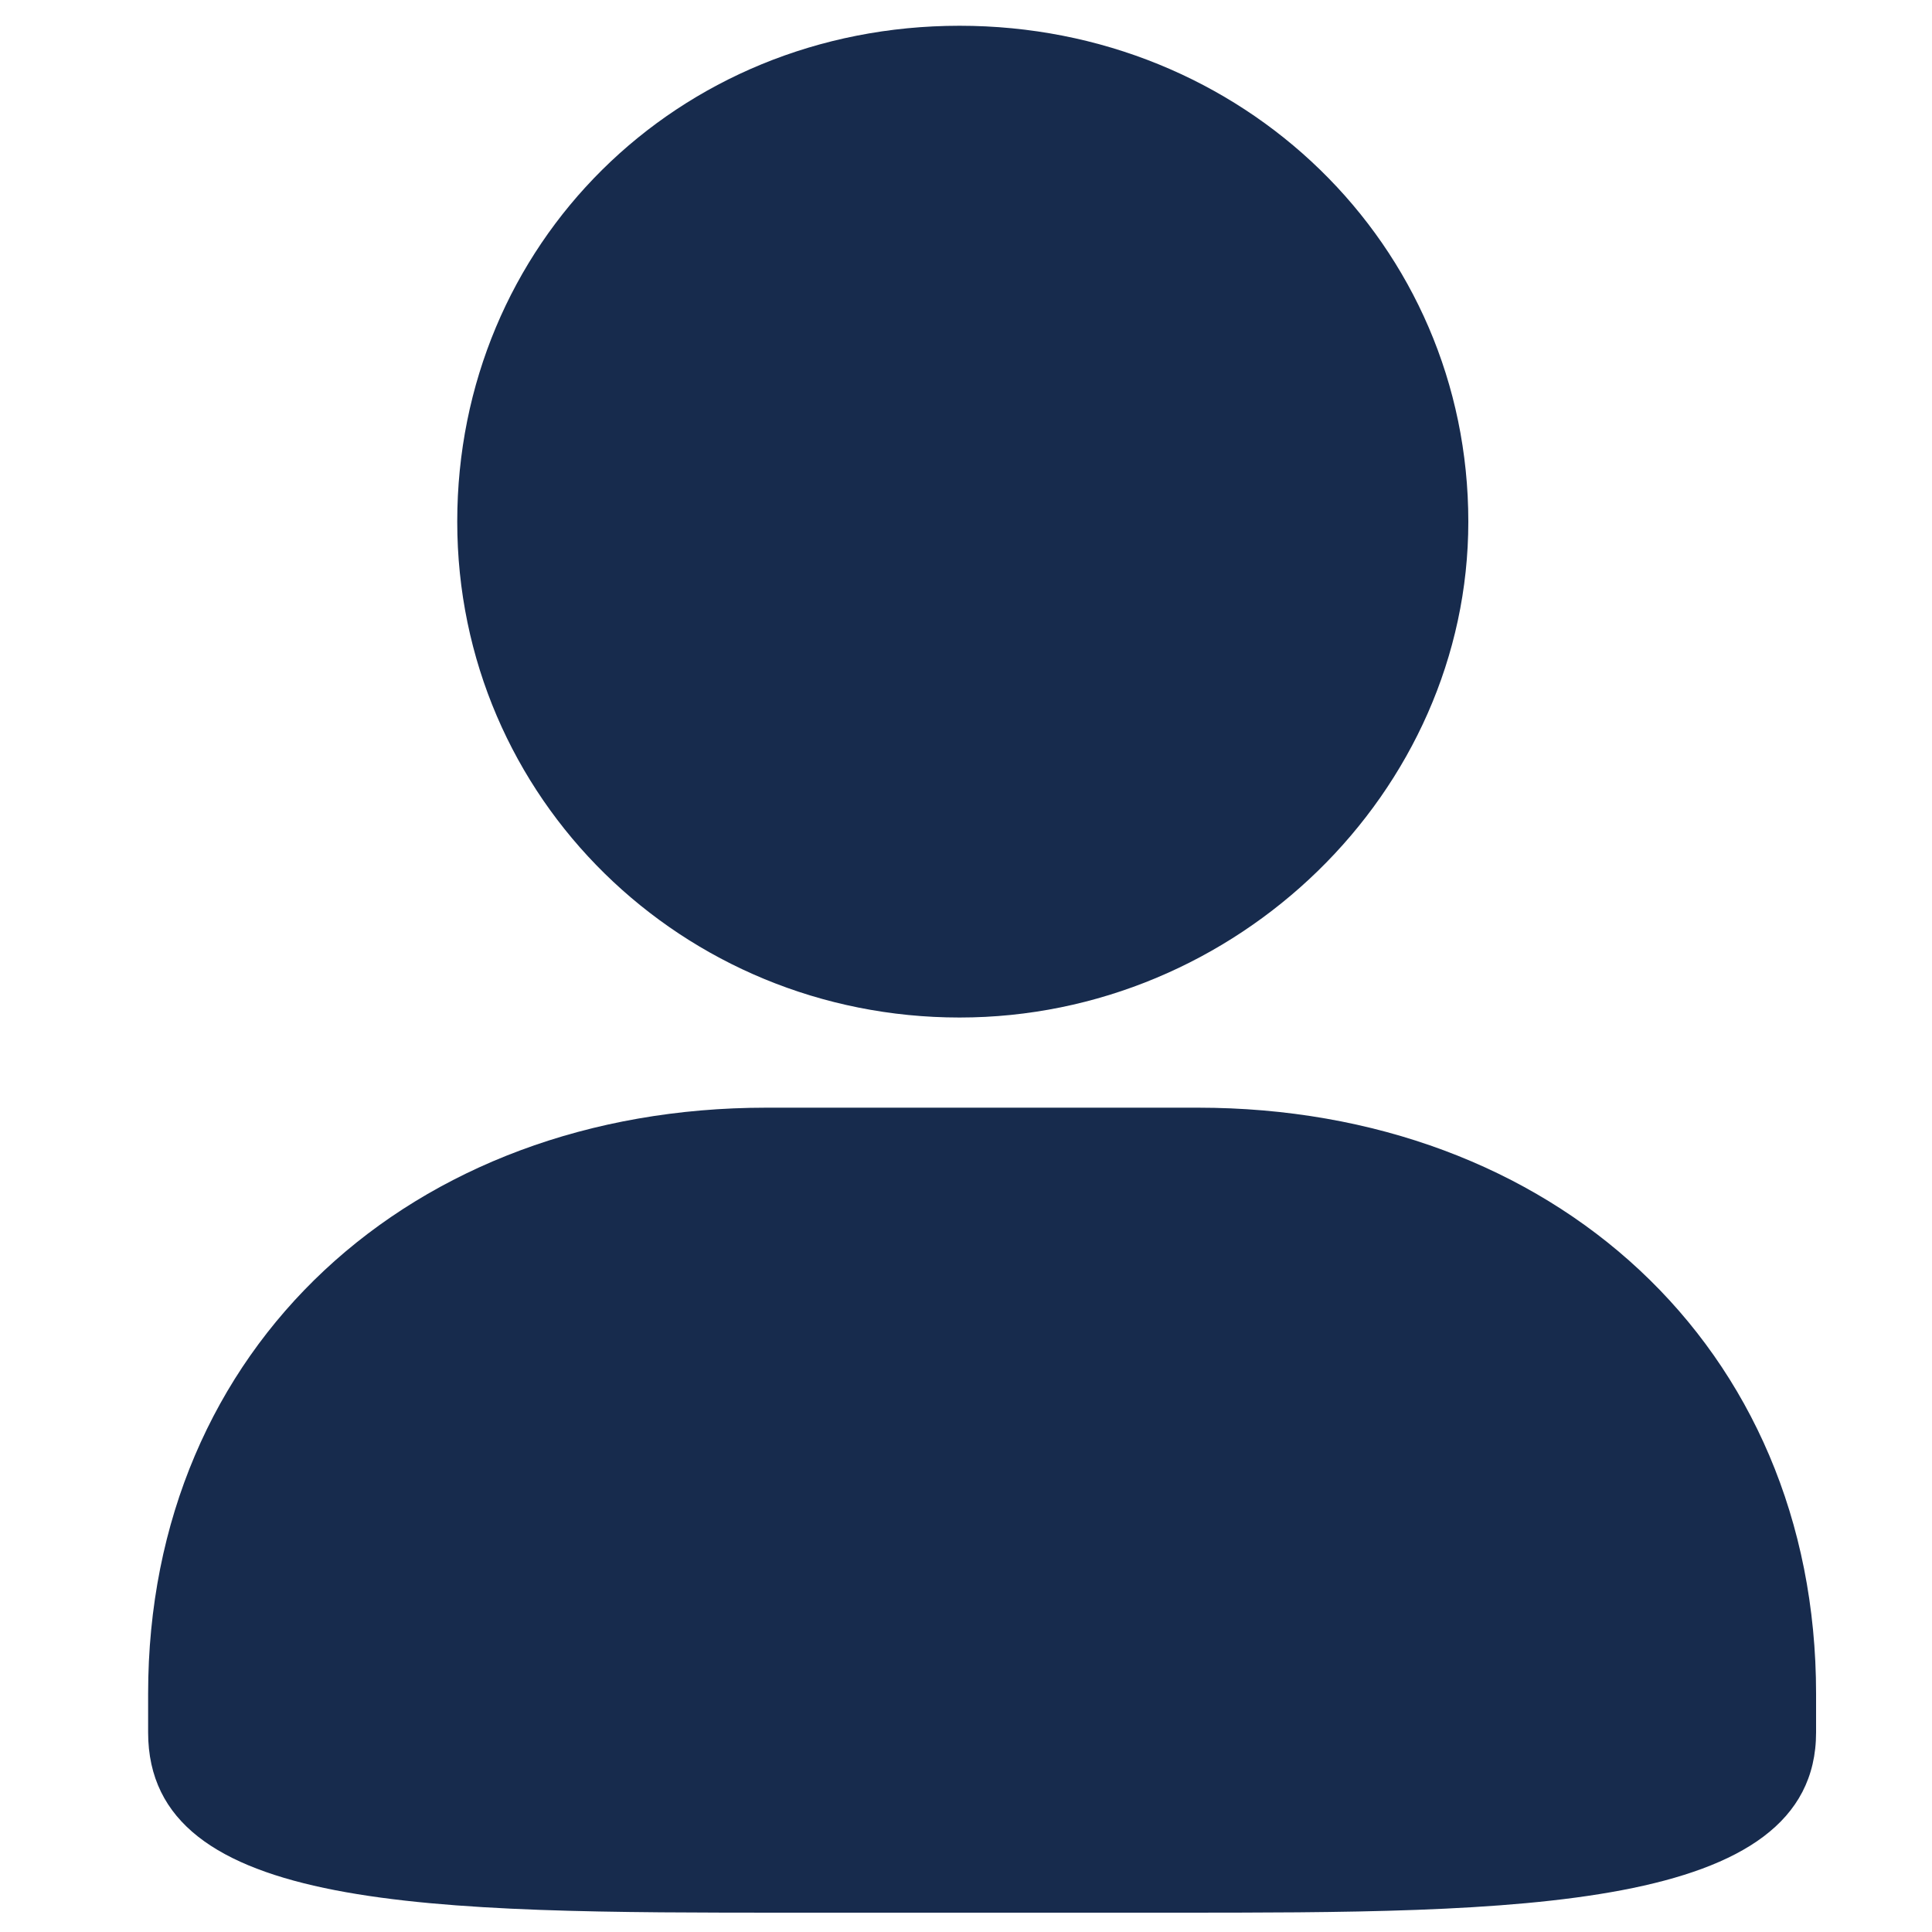
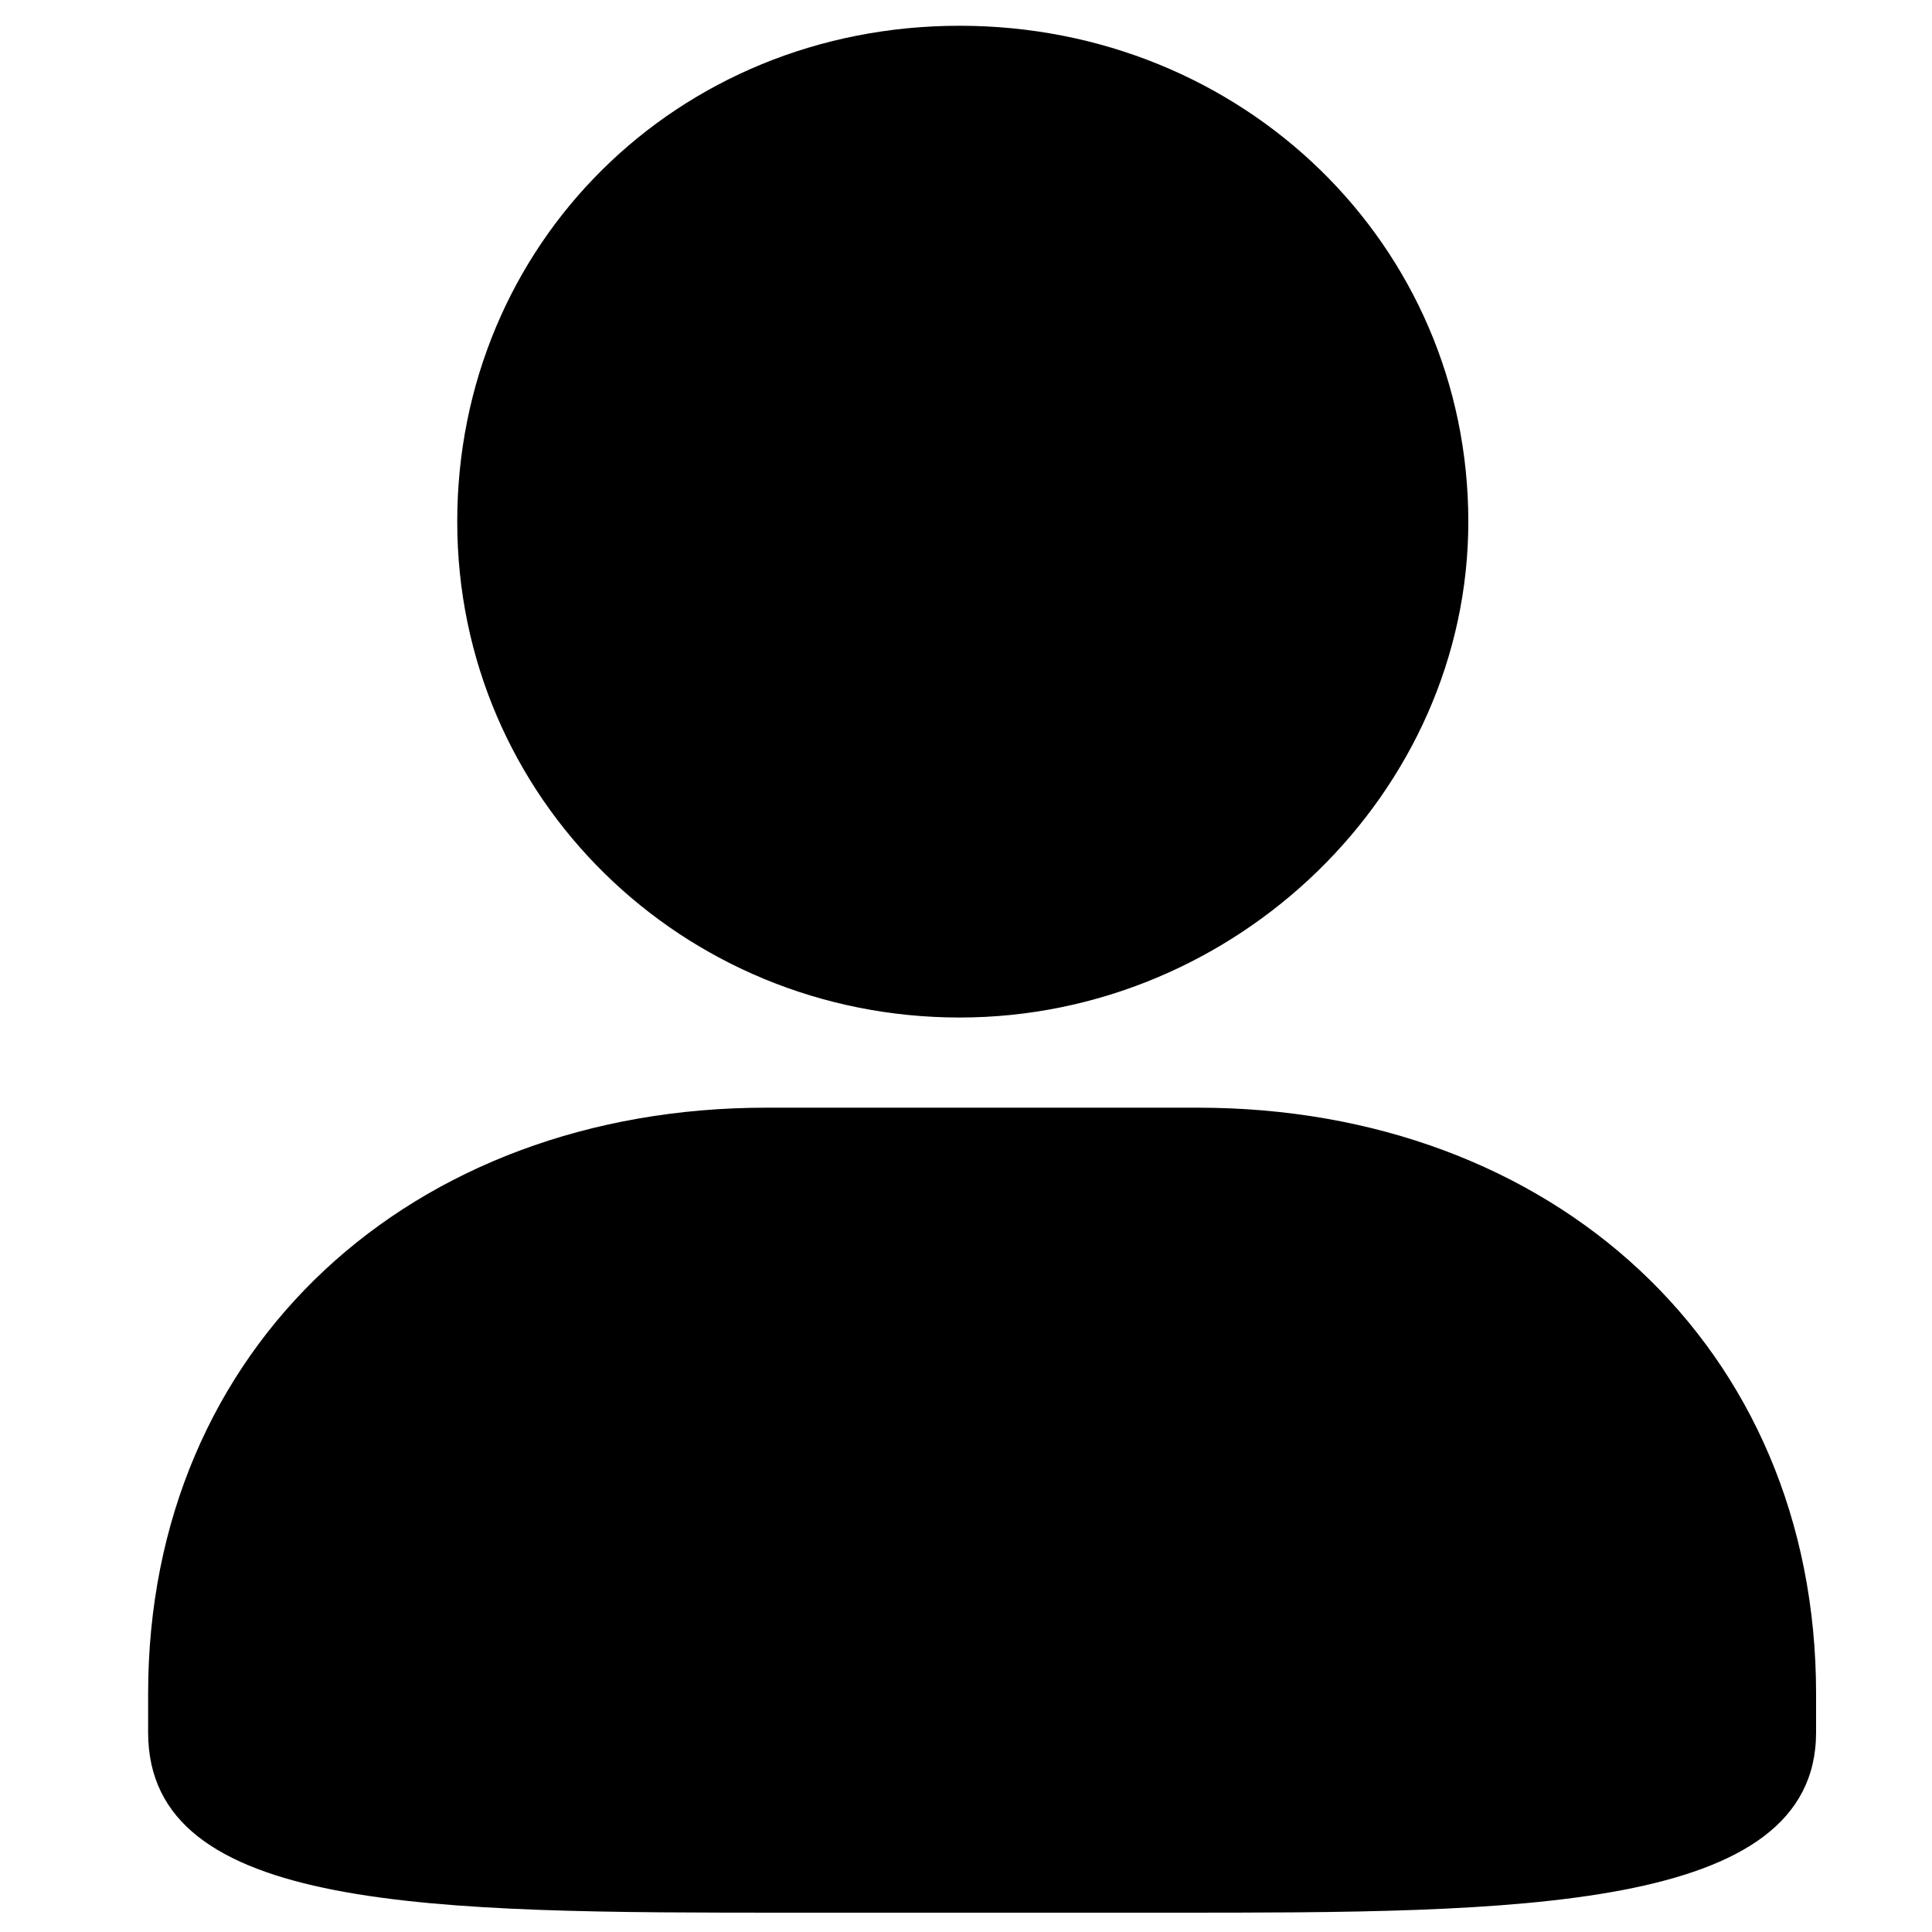
<svg xmlns="http://www.w3.org/2000/svg" class="icon" width="200px" height="200.00px" viewBox="0 0 1024 1024" version="1.1">
-   <path d="M 508.587 539.307 c 146.773 0 269.653 -119.467 269.653 -262.827 c 0 -146.773 -119.467 -262.827 -269.653 -262.827 s -266.24 116.054 -266.24 262.827 s 119.466 262.827 266.24 262.827 Z m -102.4 47.786 c -187.734 0 -327.68 126.294 -327.68 310.614 v 20.48 c 0 95.573 150.186 95.573 341.333 95.573 h 201.387 c 180.906 0 341.333 0 341.333 -95.573 v -20.48 c 0 -184.32 -139.947 -310.614 -327.68 -310.614 H 406.187 Z" fill="#172b4d" />
+   <path d="M 508.587 539.307 c 146.773 0 269.653 -119.467 269.653 -262.827 c 0 -146.773 -119.467 -262.827 -269.653 -262.827 s -266.24 116.054 -266.24 262.827 s 119.466 262.827 266.24 262.827 Z m -102.4 47.786 c -187.734 0 -327.68 126.294 -327.68 310.614 v 20.48 c 0 95.573 150.186 95.573 341.333 95.573 h 201.387 c 180.906 0 341.333 0 341.333 -95.573 v -20.48 c 0 -184.32 -139.947 -310.614 -327.68 -310.614 H 406.187 Z" />
</svg>
